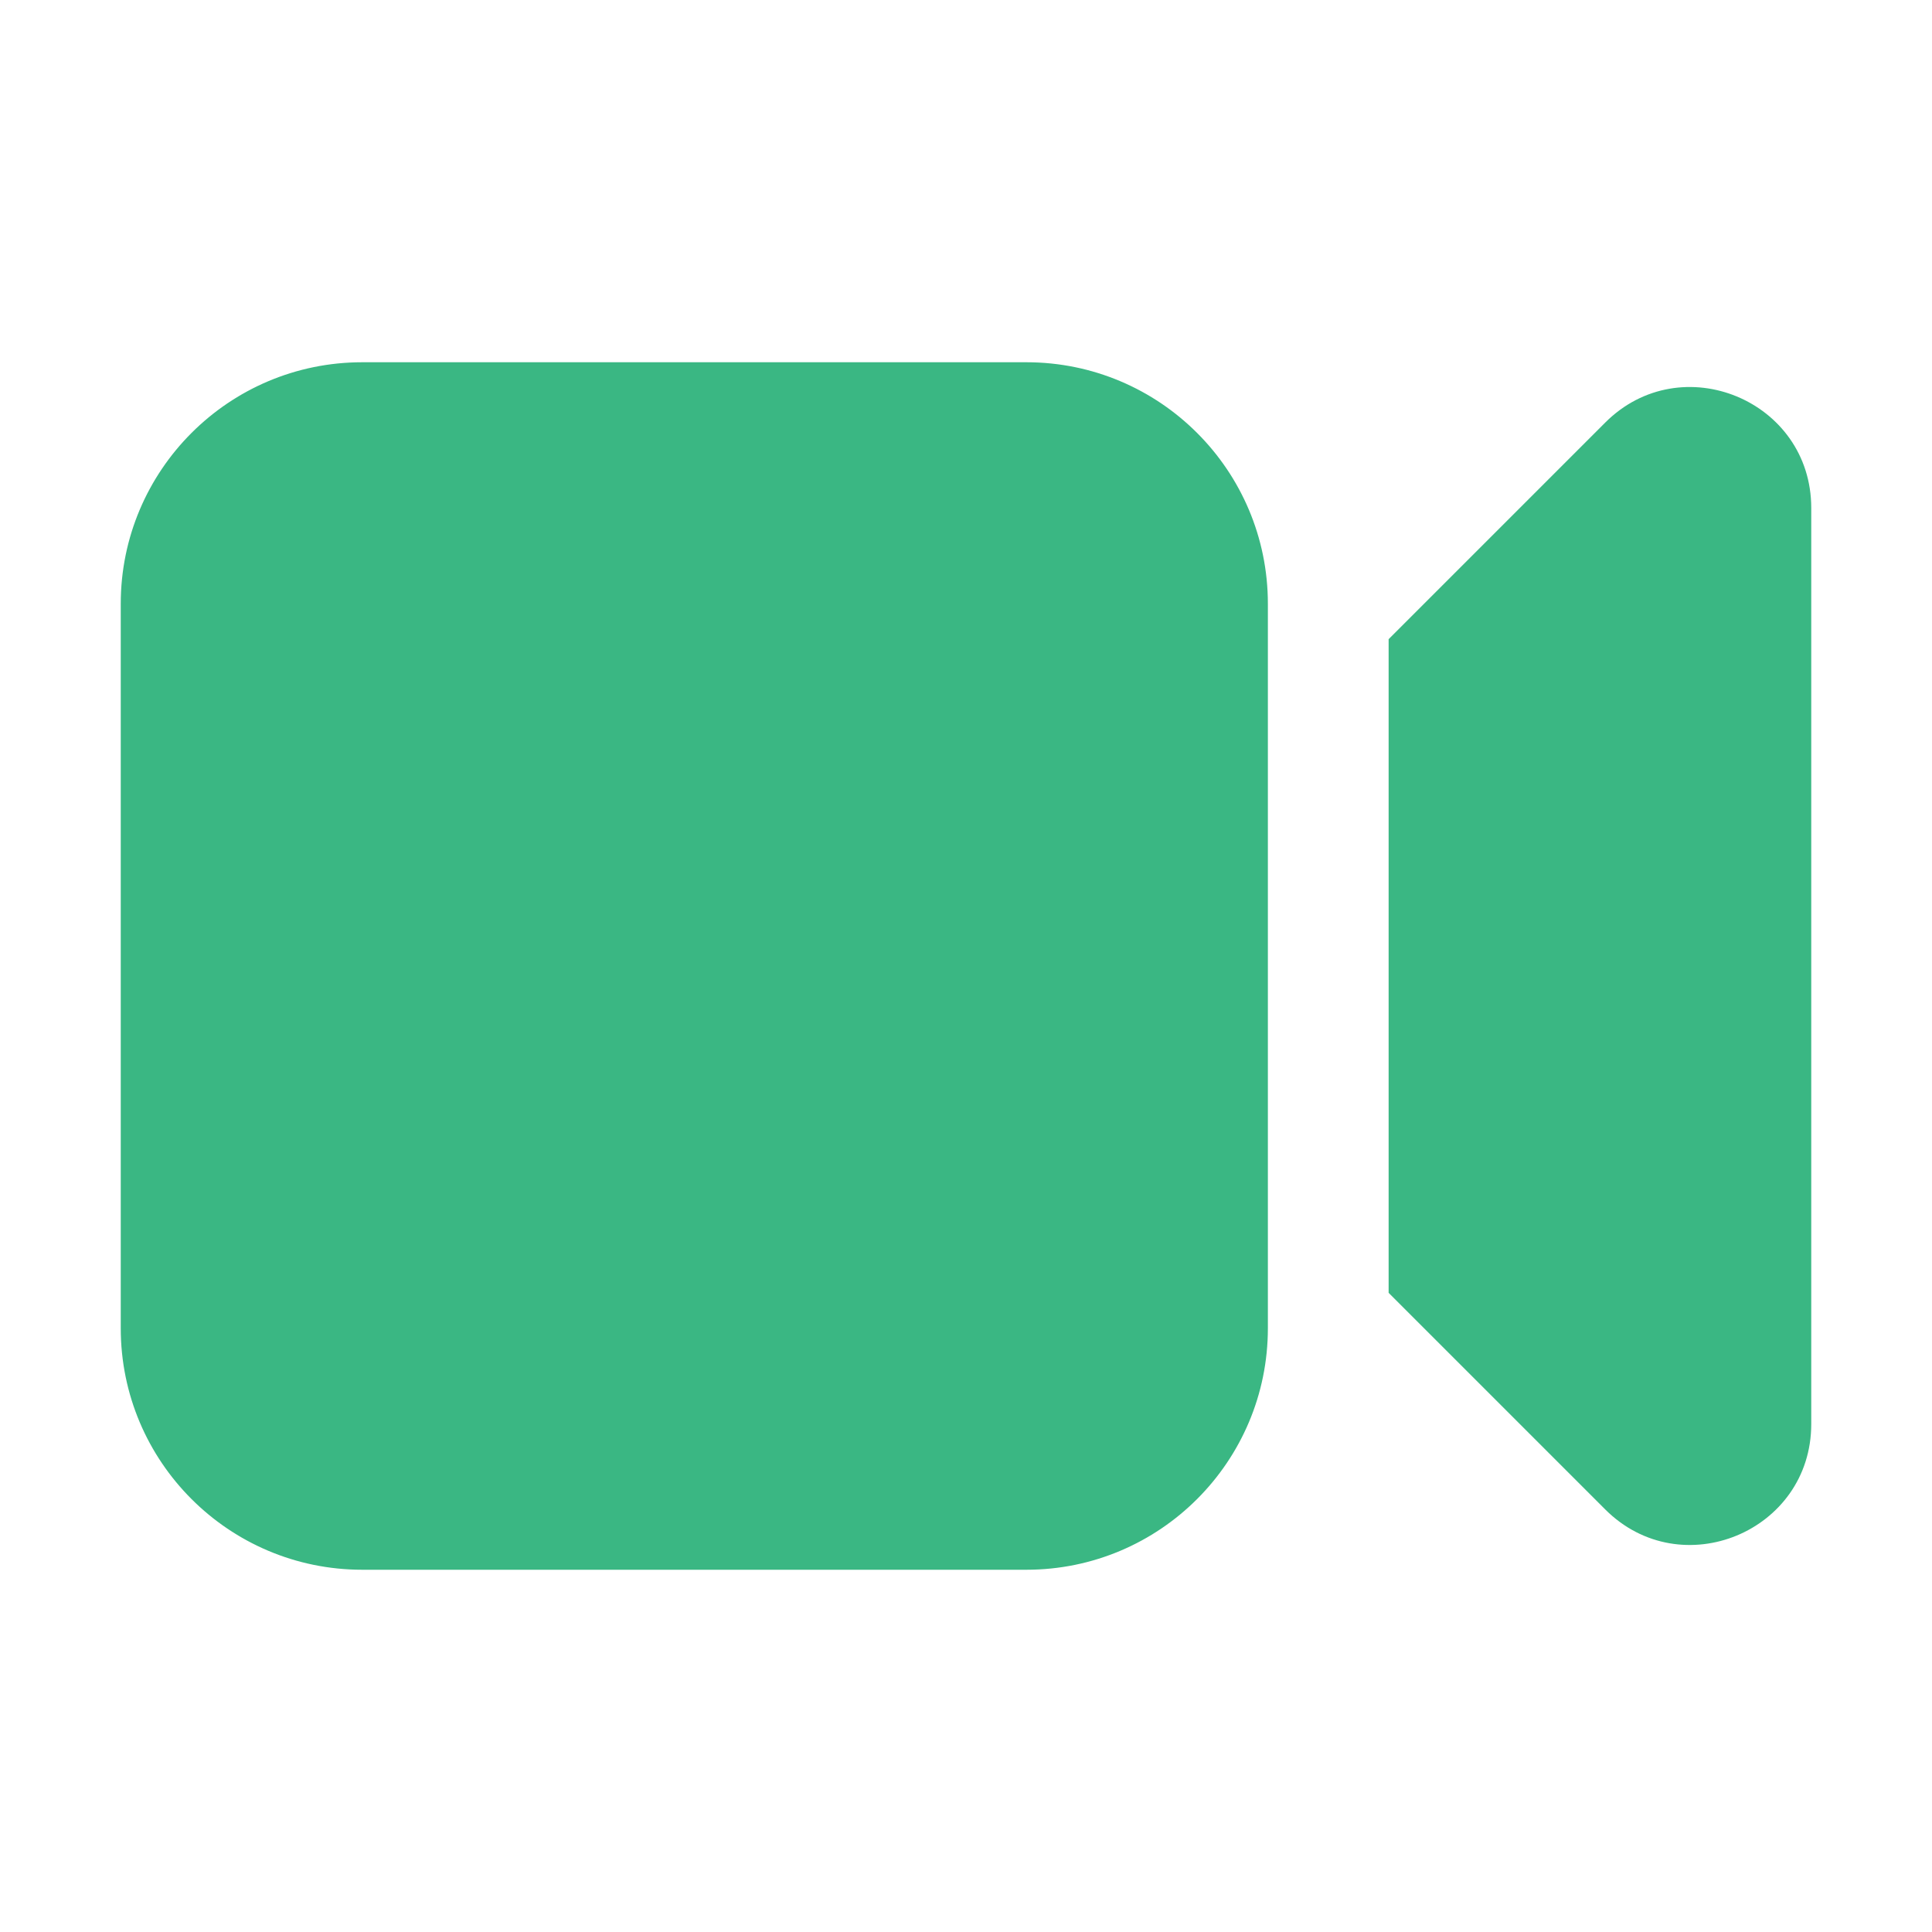
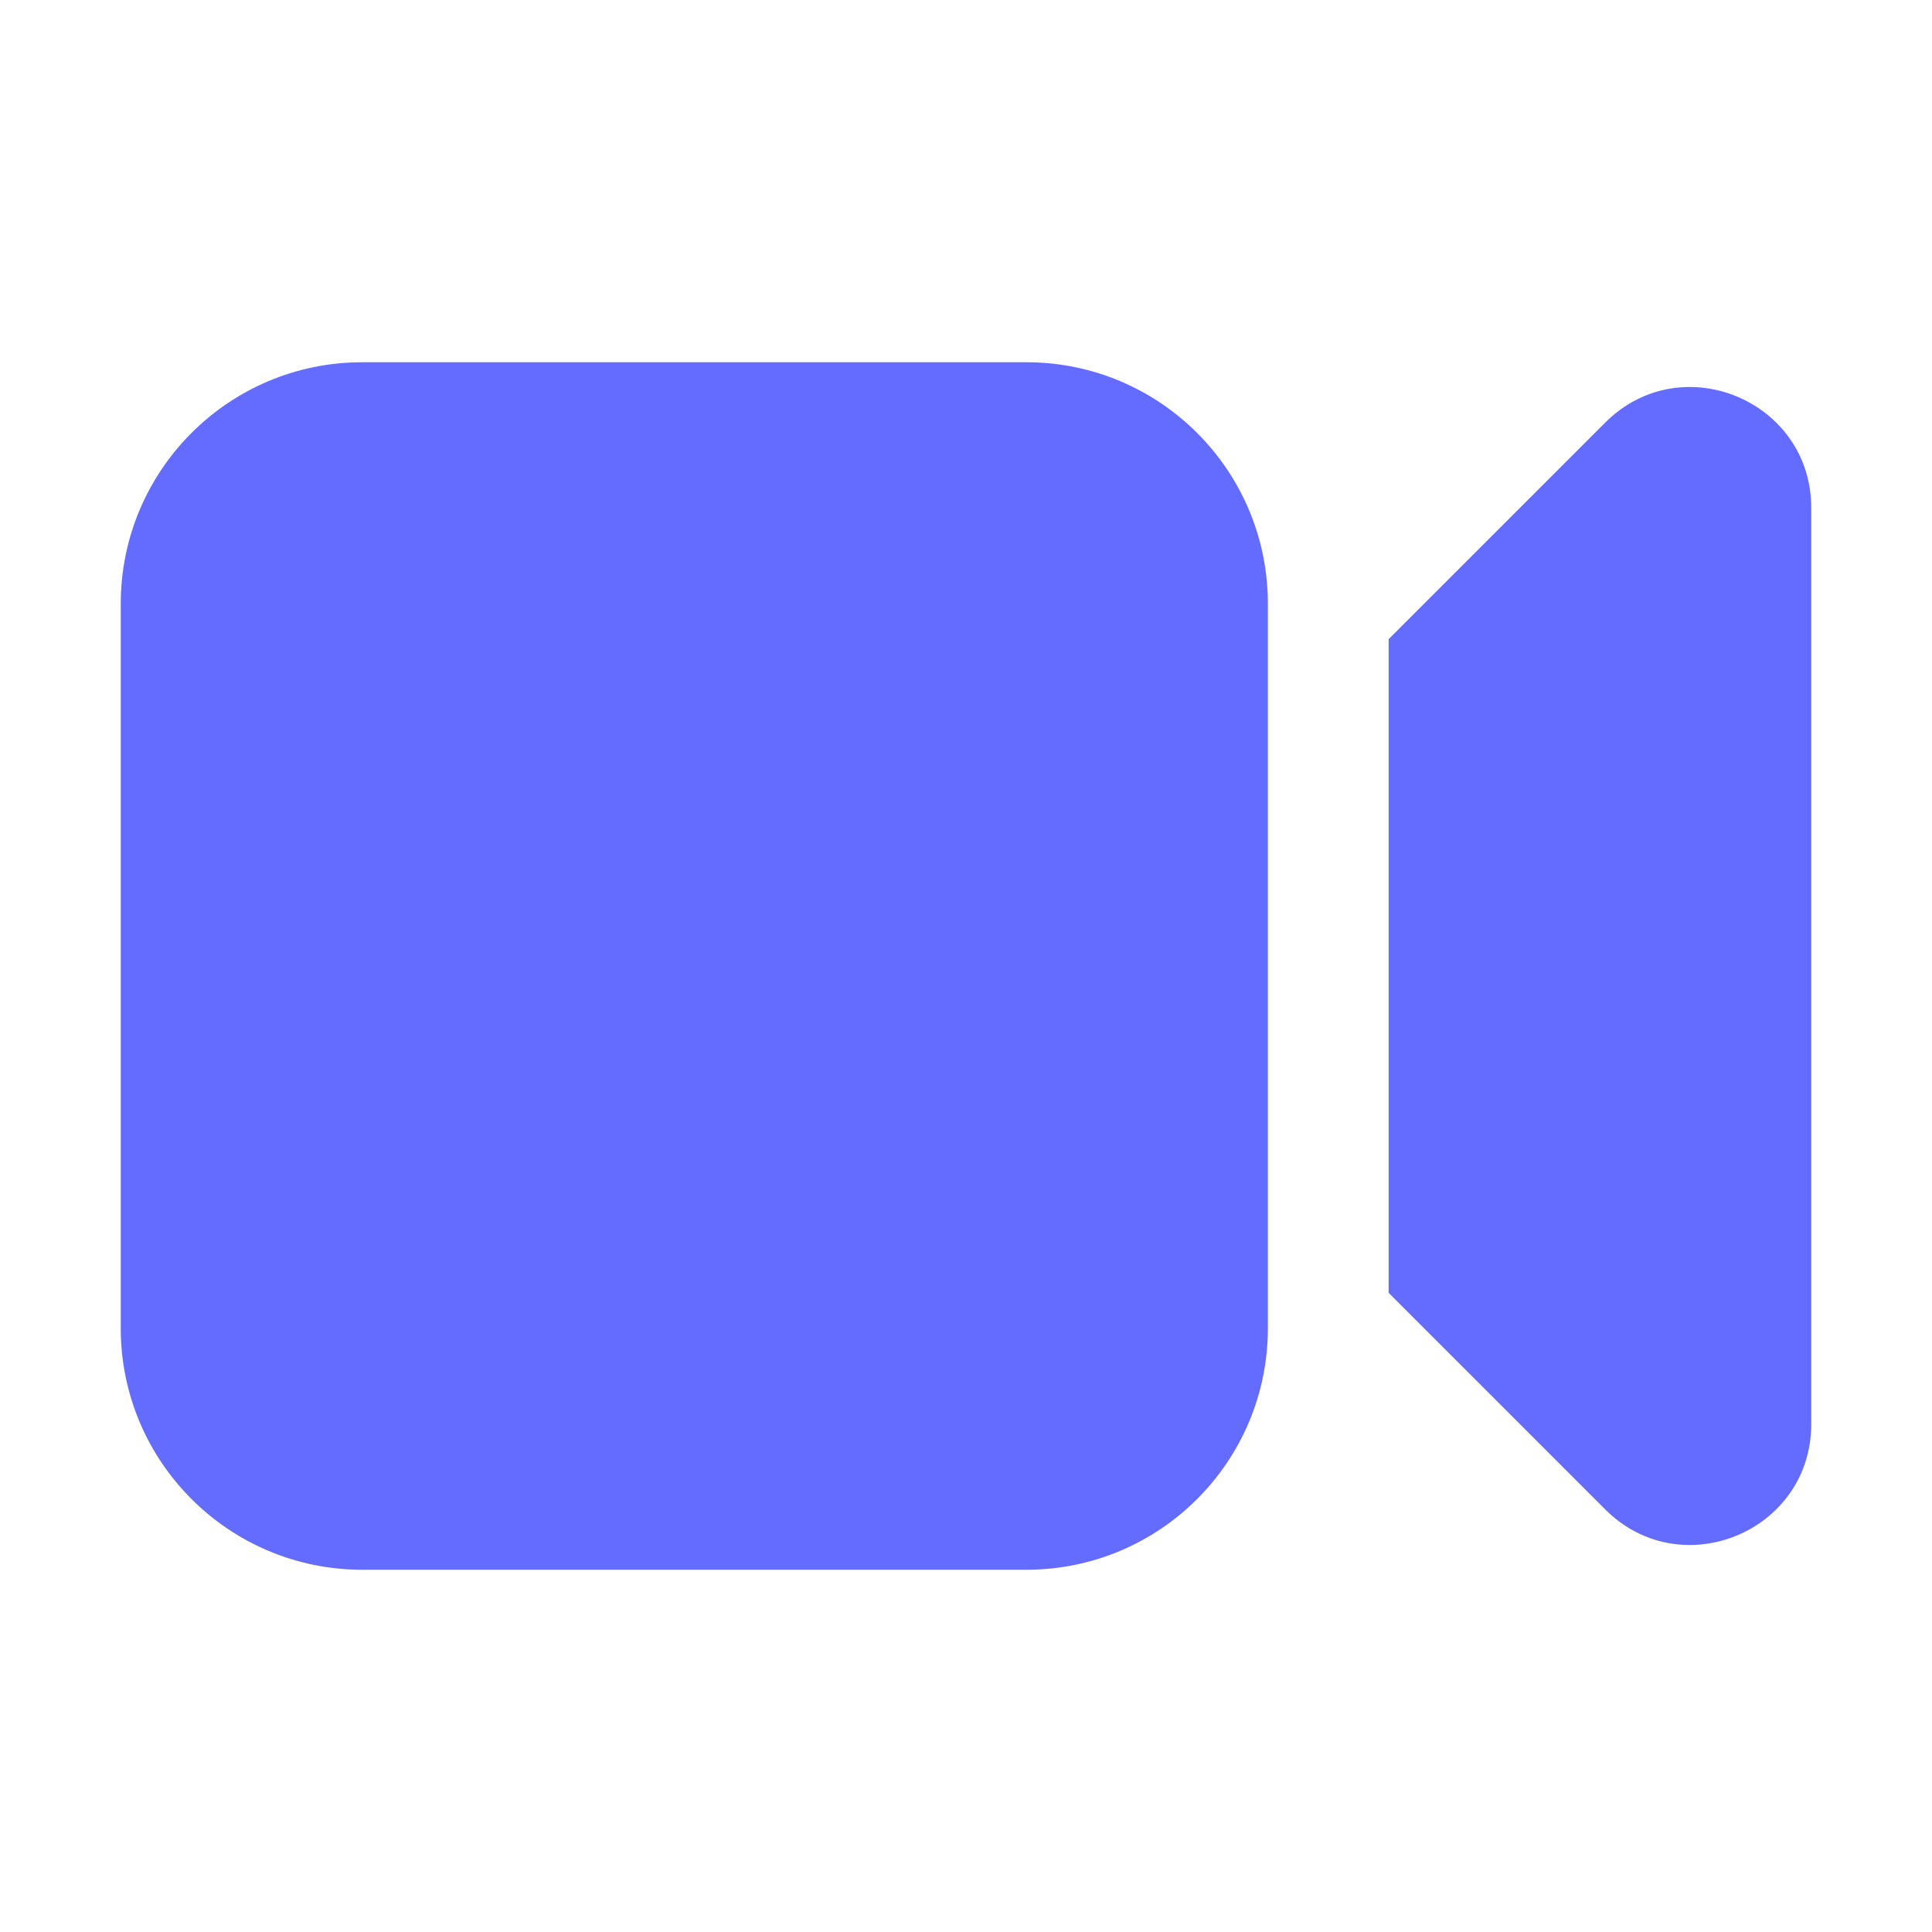
- <svg xmlns="http://www.w3.org/2000/svg" viewBox="0 0 24 24" fill="#3ab783" class="w-6 h-6">
+ <svg xmlns="http://www.w3.org/2000/svg" viewBox="0 0 24 24" fill="#646cff" class="w-6 h-6">
  <path d="M4.5 4.5a3 3 0 00-3 3v9a3 3 0 003 3h8.25a3 3 0 003-3v-9a3 3 0 00-3-3H4.5zM19.94 18.75l-2.69-2.69V7.94l2.69-2.69c.944-.945 2.56-.276 2.56 1.06v11.38c0 1.336-1.616 2.005-2.56 1.06z" />
</svg>
